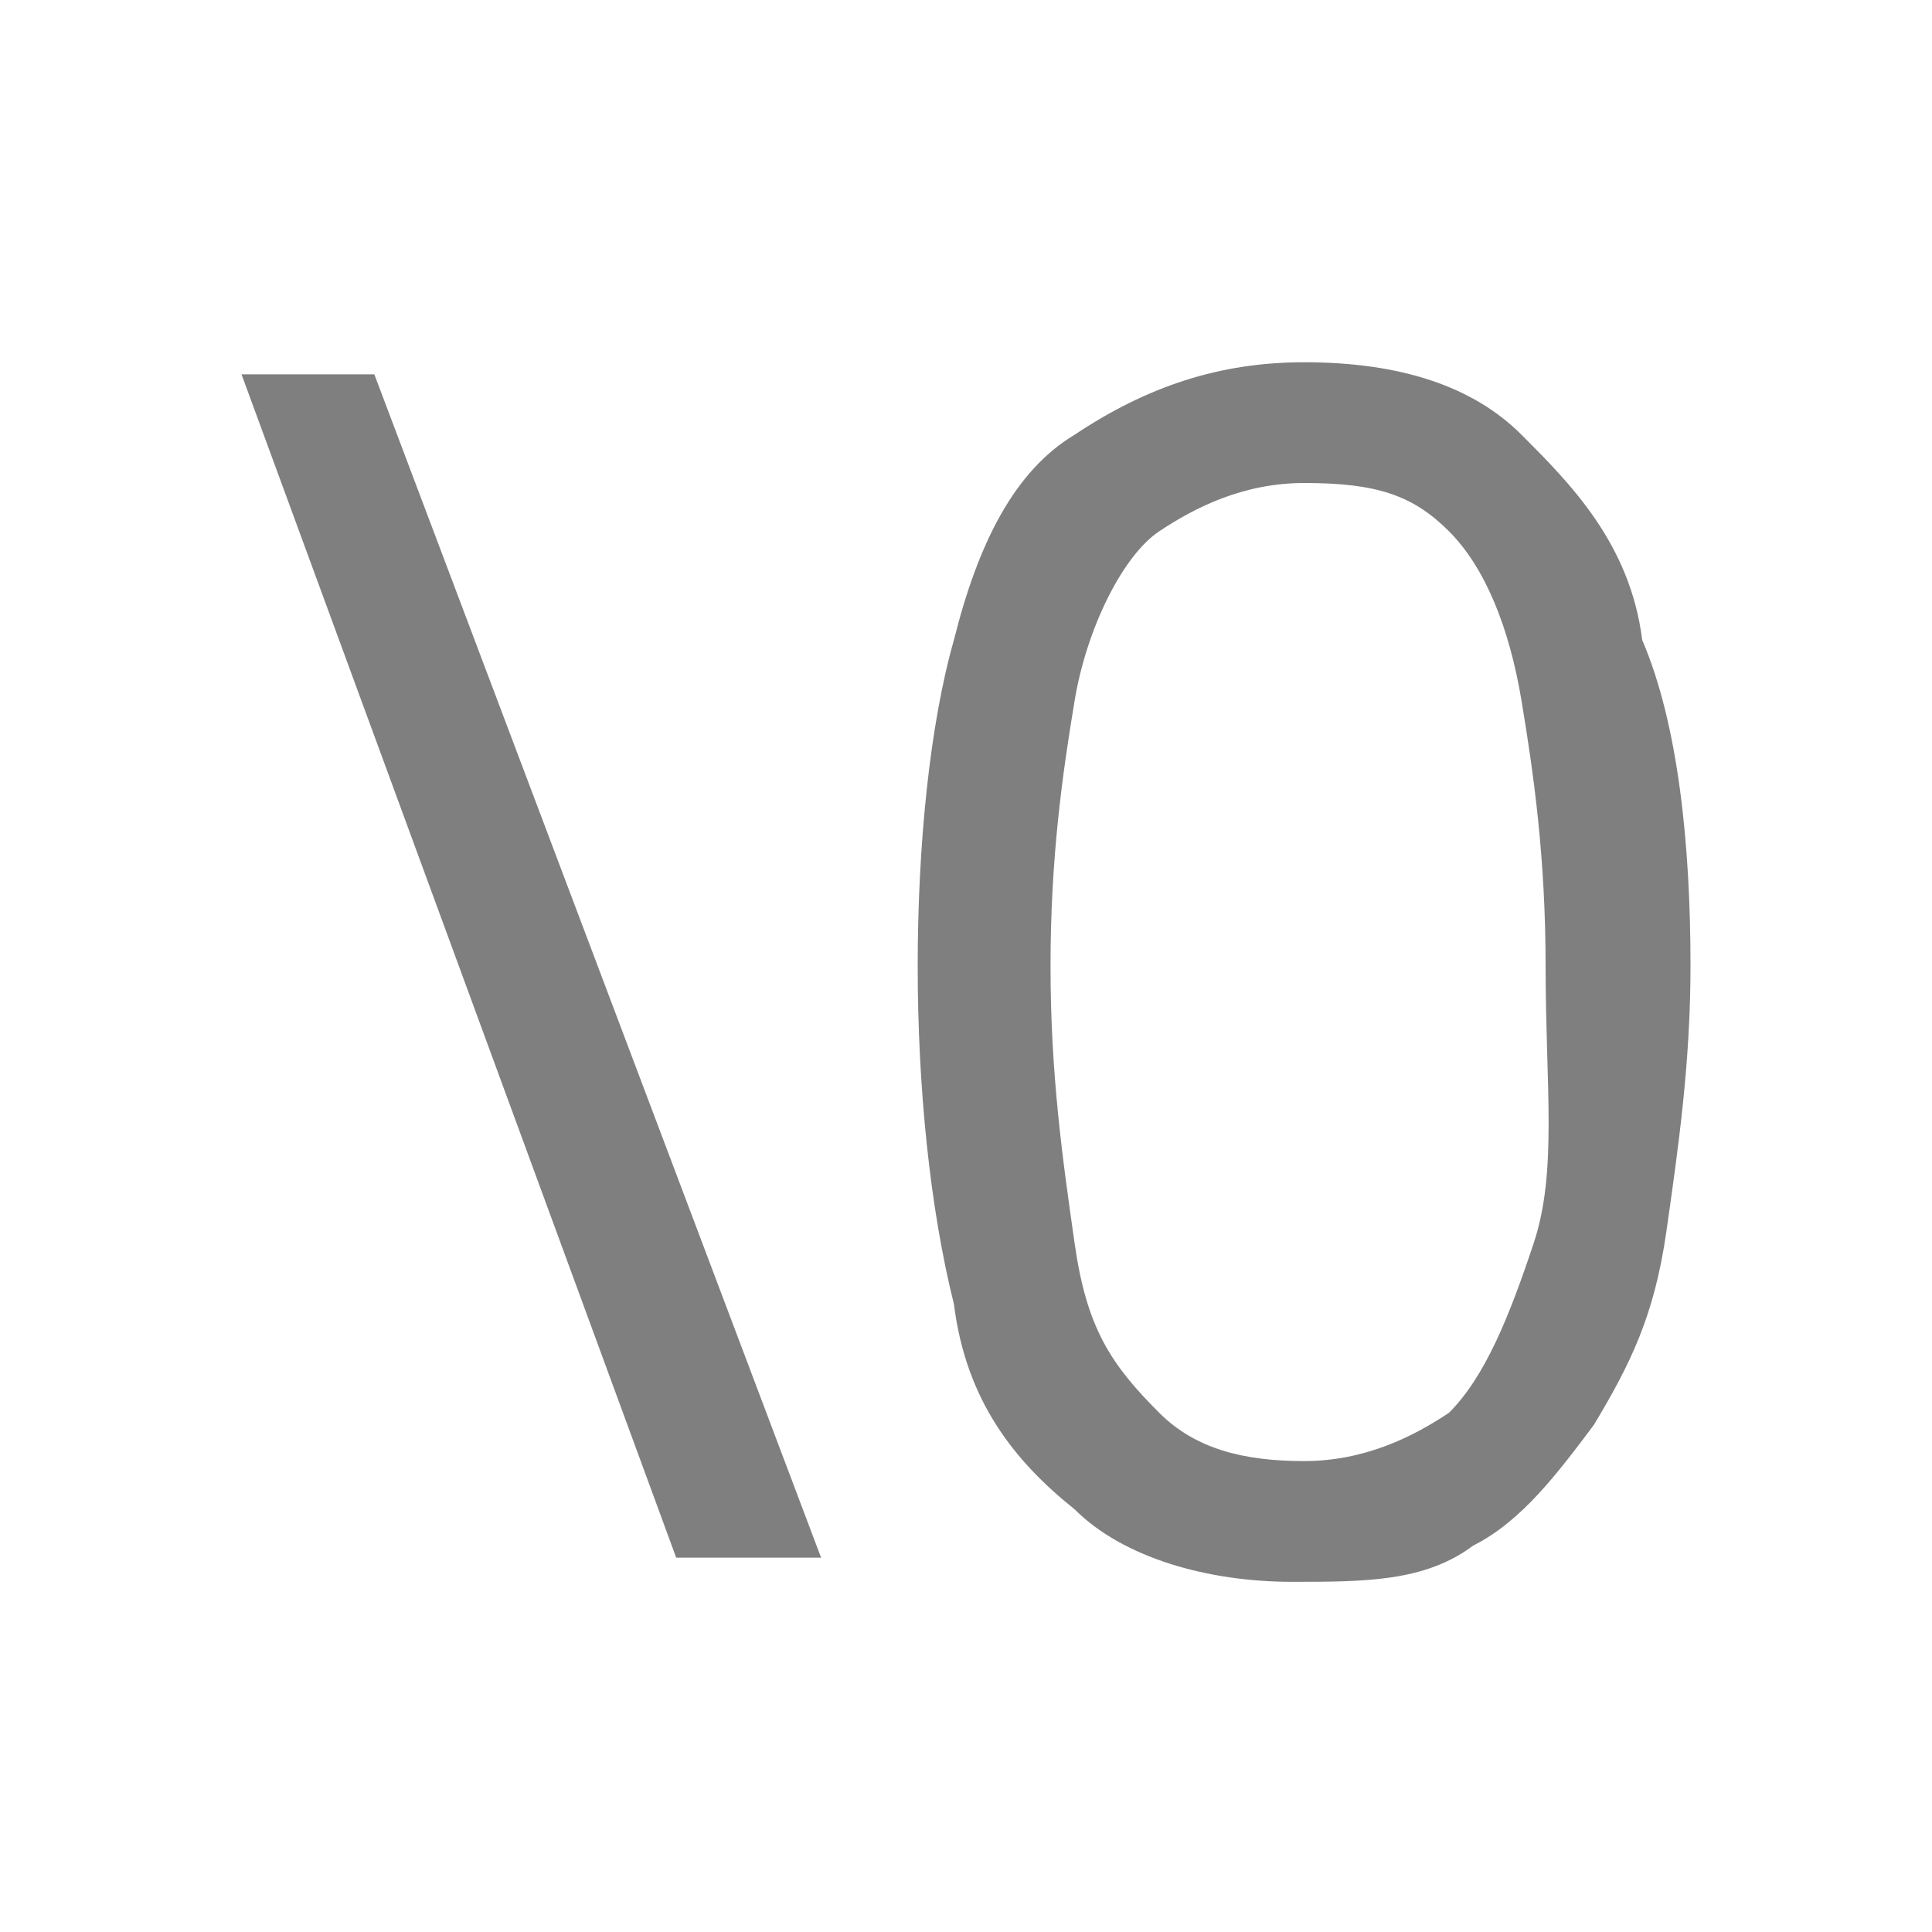
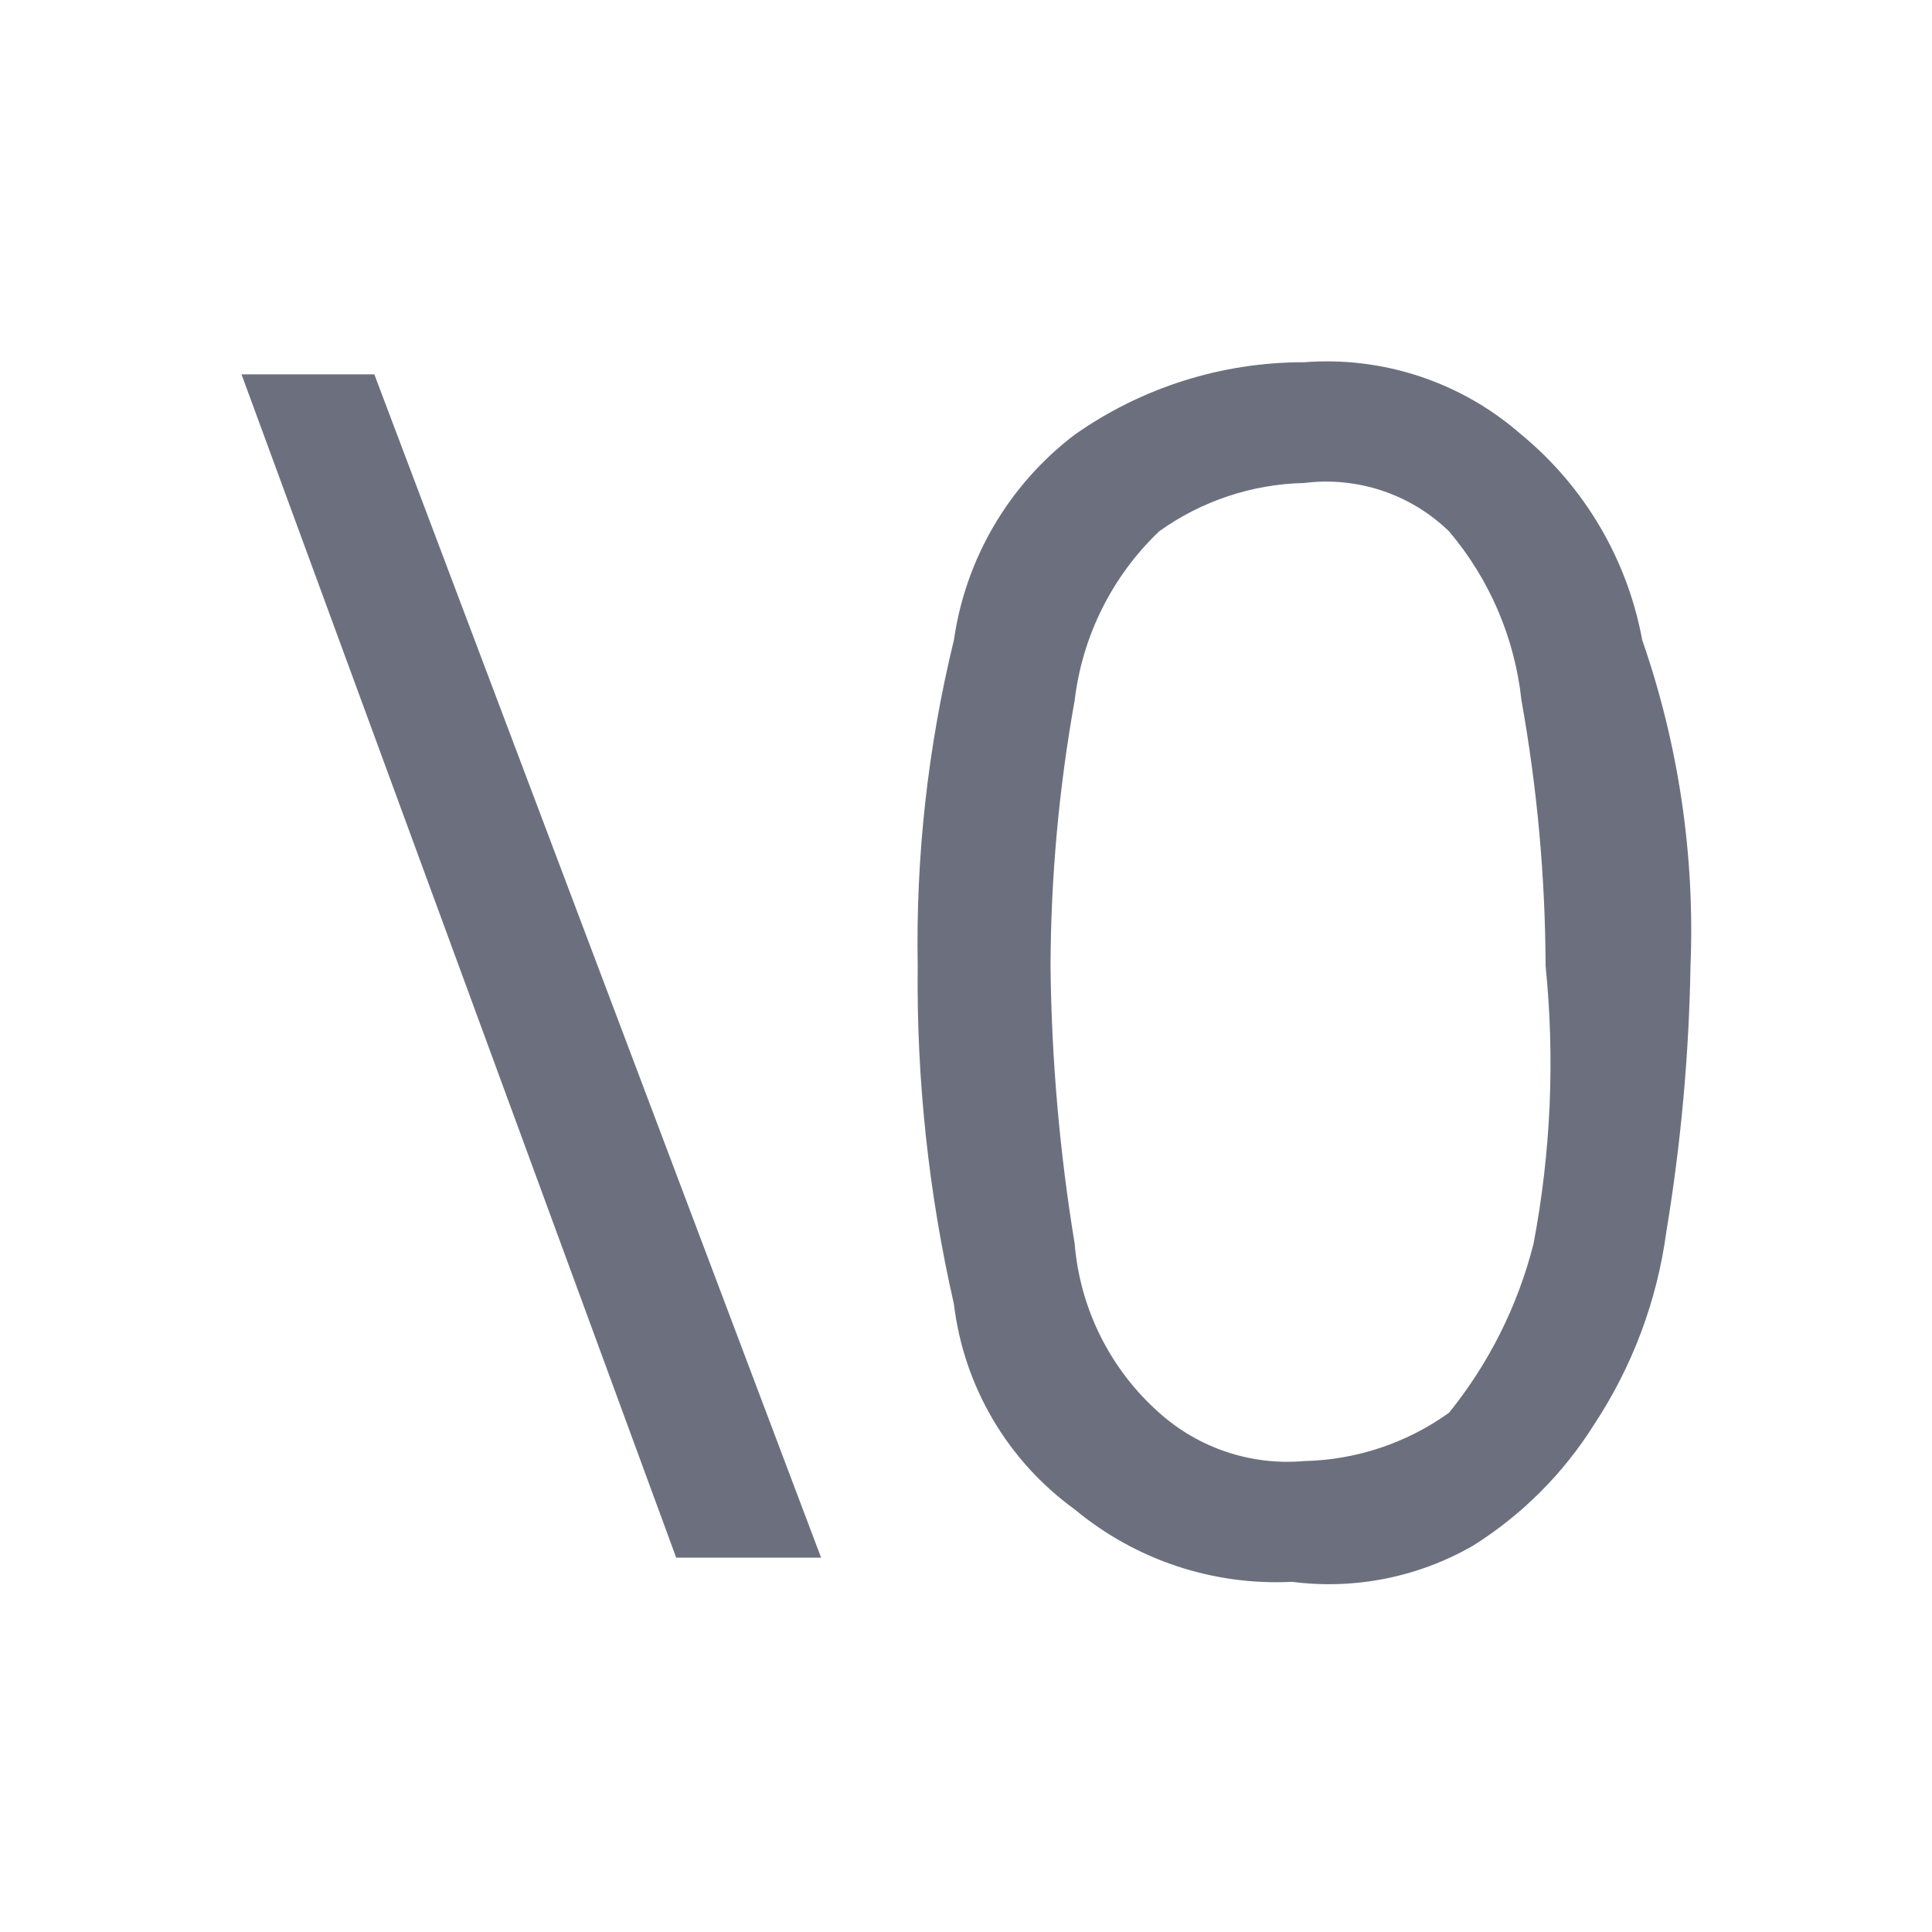
<svg xmlns="http://www.w3.org/2000/svg" width="16" height="16" viewBox="0 0 16 16">
-   <path fill="#7F7F7F" d="M3.1,3.1l3.7,9.8H5.6L2,3.1H3.1z" />
-   <path fill="#7F7F7F" d="M14,8c0,0.8-0.1,1.5-0.2,2.2s-0.3,1.1-0.6,1.6c-0.3,0.4-0.6,0.8-1,1c-0.4,0.3-0.9,0.3-1.5,0.3c-0.7,0-1.4-0.2-1.8-0.6c-0.5-0.4-0.9-0.9-1-1.7C7.7,10,7.6,9,7.6,8s0.1-2,0.3-2.7c0.2-0.8,0.5-1.4,1-1.7C9.5,3.2,10.1,3,10.8,3c0.8,0,1.4,0.2,1.8,0.6s0.9,0.9,1,1.7C13.9,6,14,7,14,8z M8.7,8c0,0.9,0.1,1.6,0.2,2.3c0.1,0.7,0.3,1,0.7,1.4c0.3,0.3,0.7,0.4,1.2,0.4c0.5,0,0.9-0.2,1.2-0.4c0.3-0.3,0.5-0.8,0.7-1.4S12.8,9,12.8,8c0-0.9-0.1-1.6-0.2-2.2S12.3,4.7,12,4.4S11.4,4,10.8,4c-0.5,0-0.9,0.2-1.2,0.4S9,5.2,8.9,5.8C8.8,6.4,8.7,7.1,8.7,8z" />
+   <g>
+     <path d="M3.1,3.1l3.7,9.8H5.6L2,3.1Z" fill="#6c707e" />
+     <path d="M14,8a15,15,0,0,1-.2,2.2,3.82,3.82,0,0,1-.6,1.6,3.18,3.18,0,0,1-1,1,2.39,2.39,0,0,1-1.5.3,2.61,2.61,0,0,1-1.8-.6,2.46,2.46,0,0,1-1-1.7A12,12,0,0,1,7.6,8a10.59,10.59,0,0,1,.3-2.7,2.6,2.6,0,0,1,1-1.7A3.29,3.29,0,0,1,10.8,3a2.44,2.44,0,0,1,1.8.6,2.88,2.88,0,0,1,1,1.7A7.32,7.32,0,0,1,14,8ZM8.7,8a15.16,15.16,0,0,0,.2,2.3,2.1,2.1,0,0,0,.7,1.4,1.59,1.59,0,0,0,1.2.4,2.14,2.14,0,0,0,1.2-.4,3.65,3.65,0,0,0,.7-1.4A8,8,0,0,0,12.8,8a12.73,12.73,0,0,0-.2-2.2A2.59,2.59,0,0,0,12,4.4,1.46,1.46,0,0,0,10.8,4a2.14,2.14,0,0,0-1.2.4,2.31,2.31,0,0,0-.7,1.4A12.73,12.73,0,0,0,8.7,8Z" fill="#6c707e" />
+   </g>
</svg>
